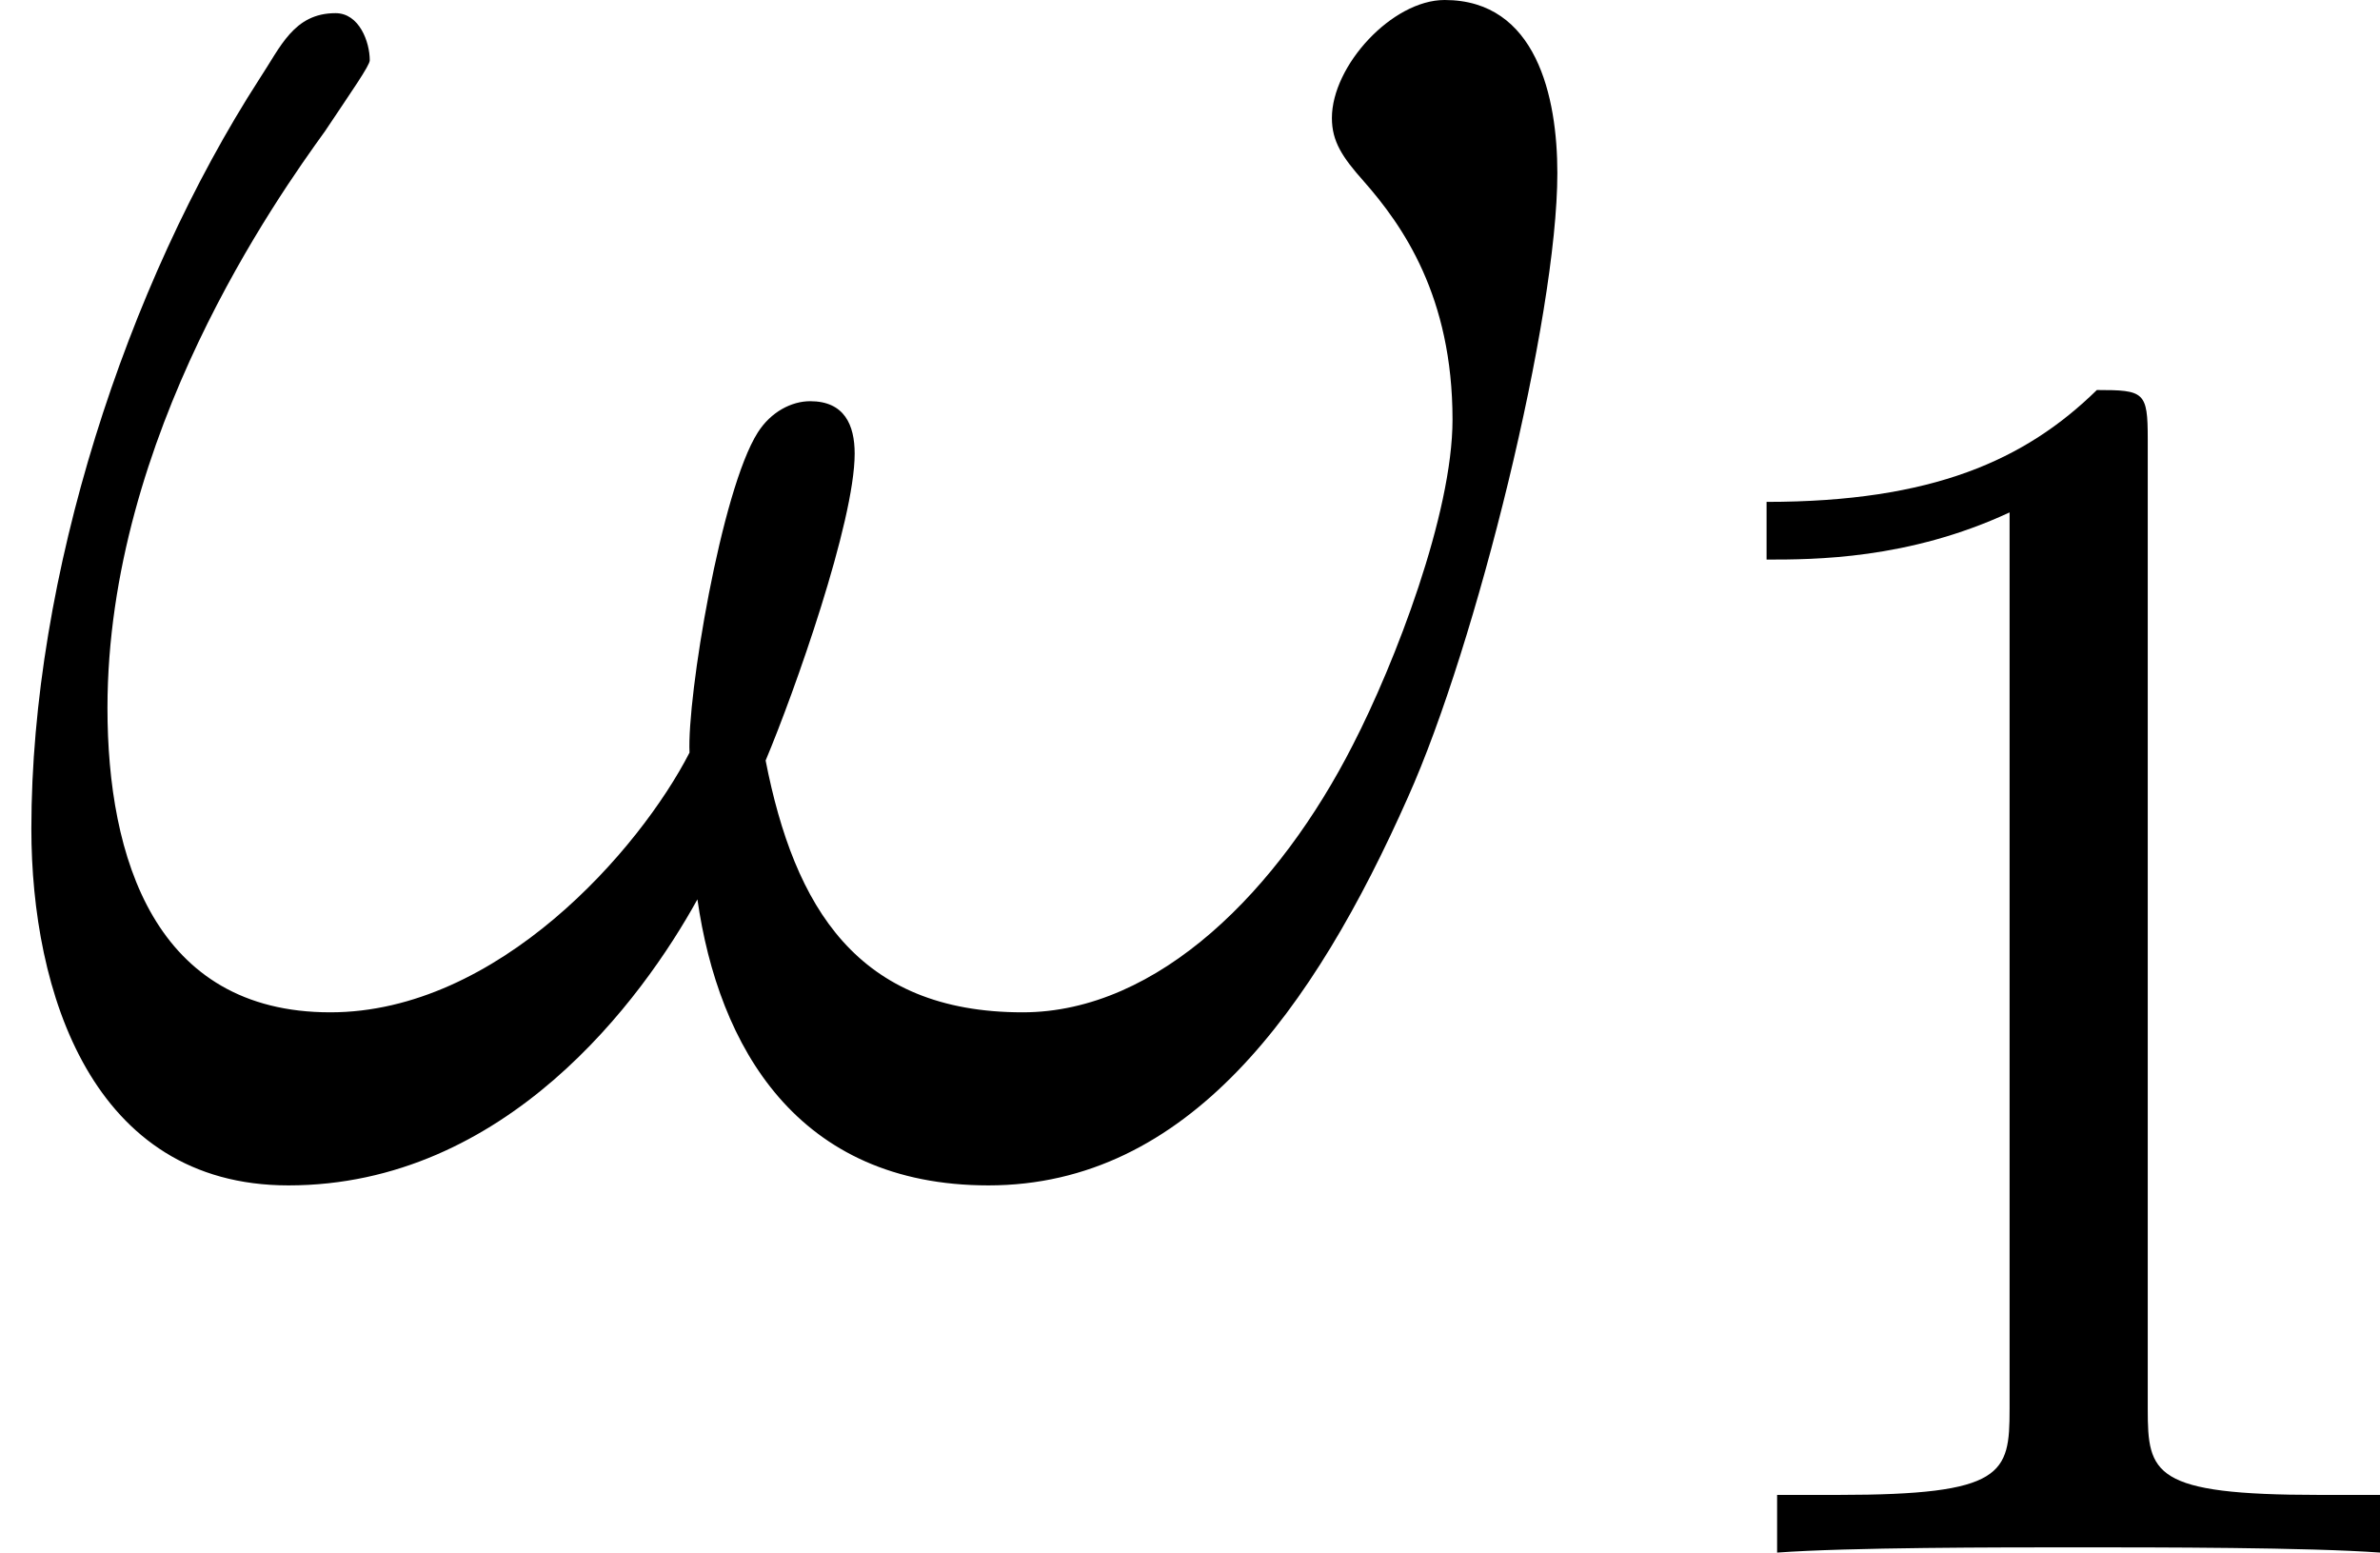
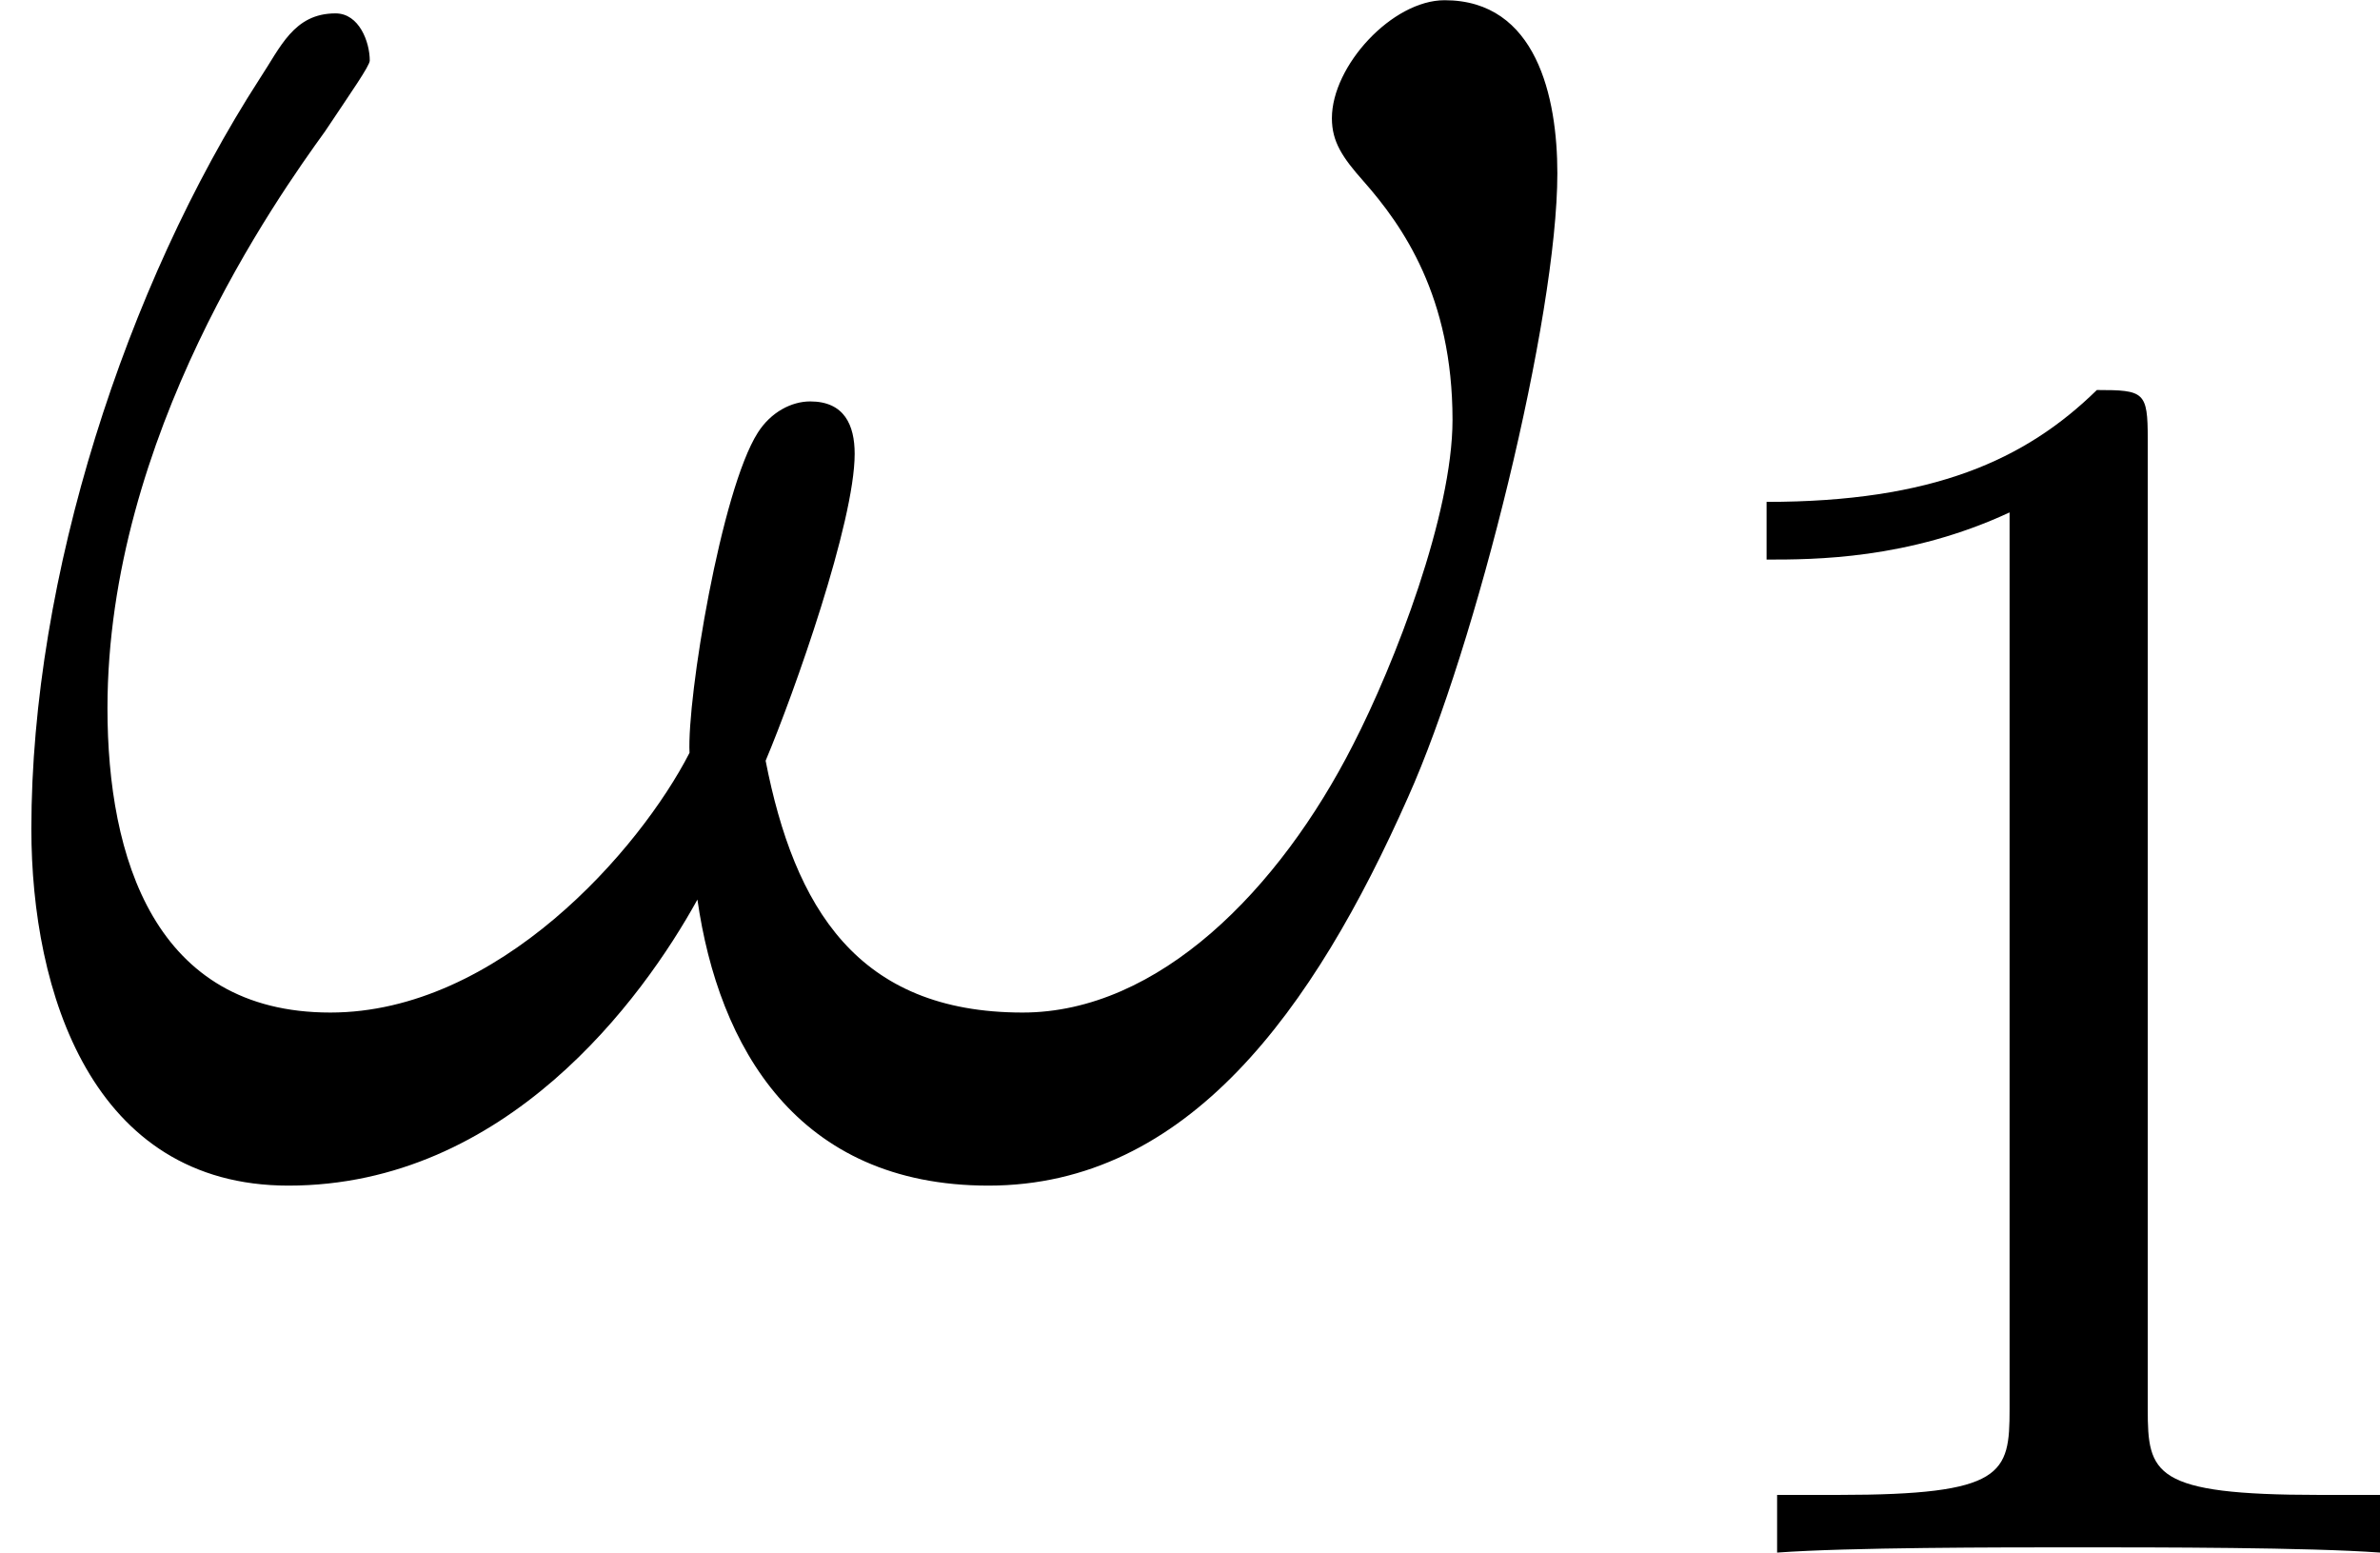
- <svg xmlns="http://www.w3.org/2000/svg" xmlns:xlink="http://www.w3.org/1999/xlink" version="1.1" width="10.852pt" height="7.077pt" viewBox="7.478 301.565 10.852 7.077">
+ <svg xmlns="http://www.w3.org/2000/svg" xmlns:xlink="http://www.w3.org/1999/xlink" version="1.1" width="10.852pt" height="7.077pt" viewBox="7.478 279.647 10.852 7.077">
  <defs>
    <path id="g10-49" d="M2.503-5.077C2.503-5.292 2.487-5.3 2.271-5.3C1.945-4.981 1.522-4.79 .765-4.79V-4.527C.98-4.527 1.411-4.527 1.873-4.742V-.654C1.873-.359 1.849-.263 1.092-.263H.813V0C1.14-.024 1.825-.024 2.184-.024S3.236-.024 3.563 0V-.263H3.284C2.527-.263 2.503-.359 2.503-.654V-5.077Z" />
    <path id="g9-33" d="M7.101-4.495C7.101-4.842 7.006-5.284 6.587-5.284C6.348-5.284 6.073-4.985 6.073-4.746C6.073-4.639 6.121-4.567 6.217-4.459C6.396-4.256 6.623-3.933 6.623-3.371C6.623-2.941 6.36-2.26 6.169-1.889C5.834-1.231 5.284-.669 4.663-.669C3.909-.669 3.622-1.148 3.491-1.817C3.622-2.128 3.897-2.905 3.897-3.216C3.897-3.347 3.85-3.455 3.694-3.455C3.61-3.455 3.515-3.407 3.455-3.312C3.288-3.049 3.132-2.104 3.144-1.853C2.917-1.411 2.271-.669 1.506-.669C.705-.669 .49-1.375 .49-2.056C.49-3.3 1.267-4.388 1.482-4.686C1.602-4.866 1.686-4.985 1.686-5.009C1.686-5.093 1.638-5.224 1.53-5.224C1.339-5.224 1.279-5.069 1.184-4.926C.574-3.981 .143-2.654 .143-1.506C.143-.765 .418 .12 1.315 .12C2.307 .12 2.929-.729 3.18-1.184C3.276-.514 3.634 .12 4.507 .12C5.416 .12 5.99-.681 6.42-1.65C6.731-2.343 7.101-3.838 7.101-4.495Z" />
  </defs>
  <g id="page1">
-     <use x="7.478" y="306.849" xlink:href="#g9-33" />
-     <use x="14.768" y="308.643" xlink:href="#g10-49" />
+     <use x="7.478" y="284.932" xlink:href="#g9-33" />
+     <use x="14.768" y="286.725" xlink:href="#g10-49" />
  </g>
</svg>
